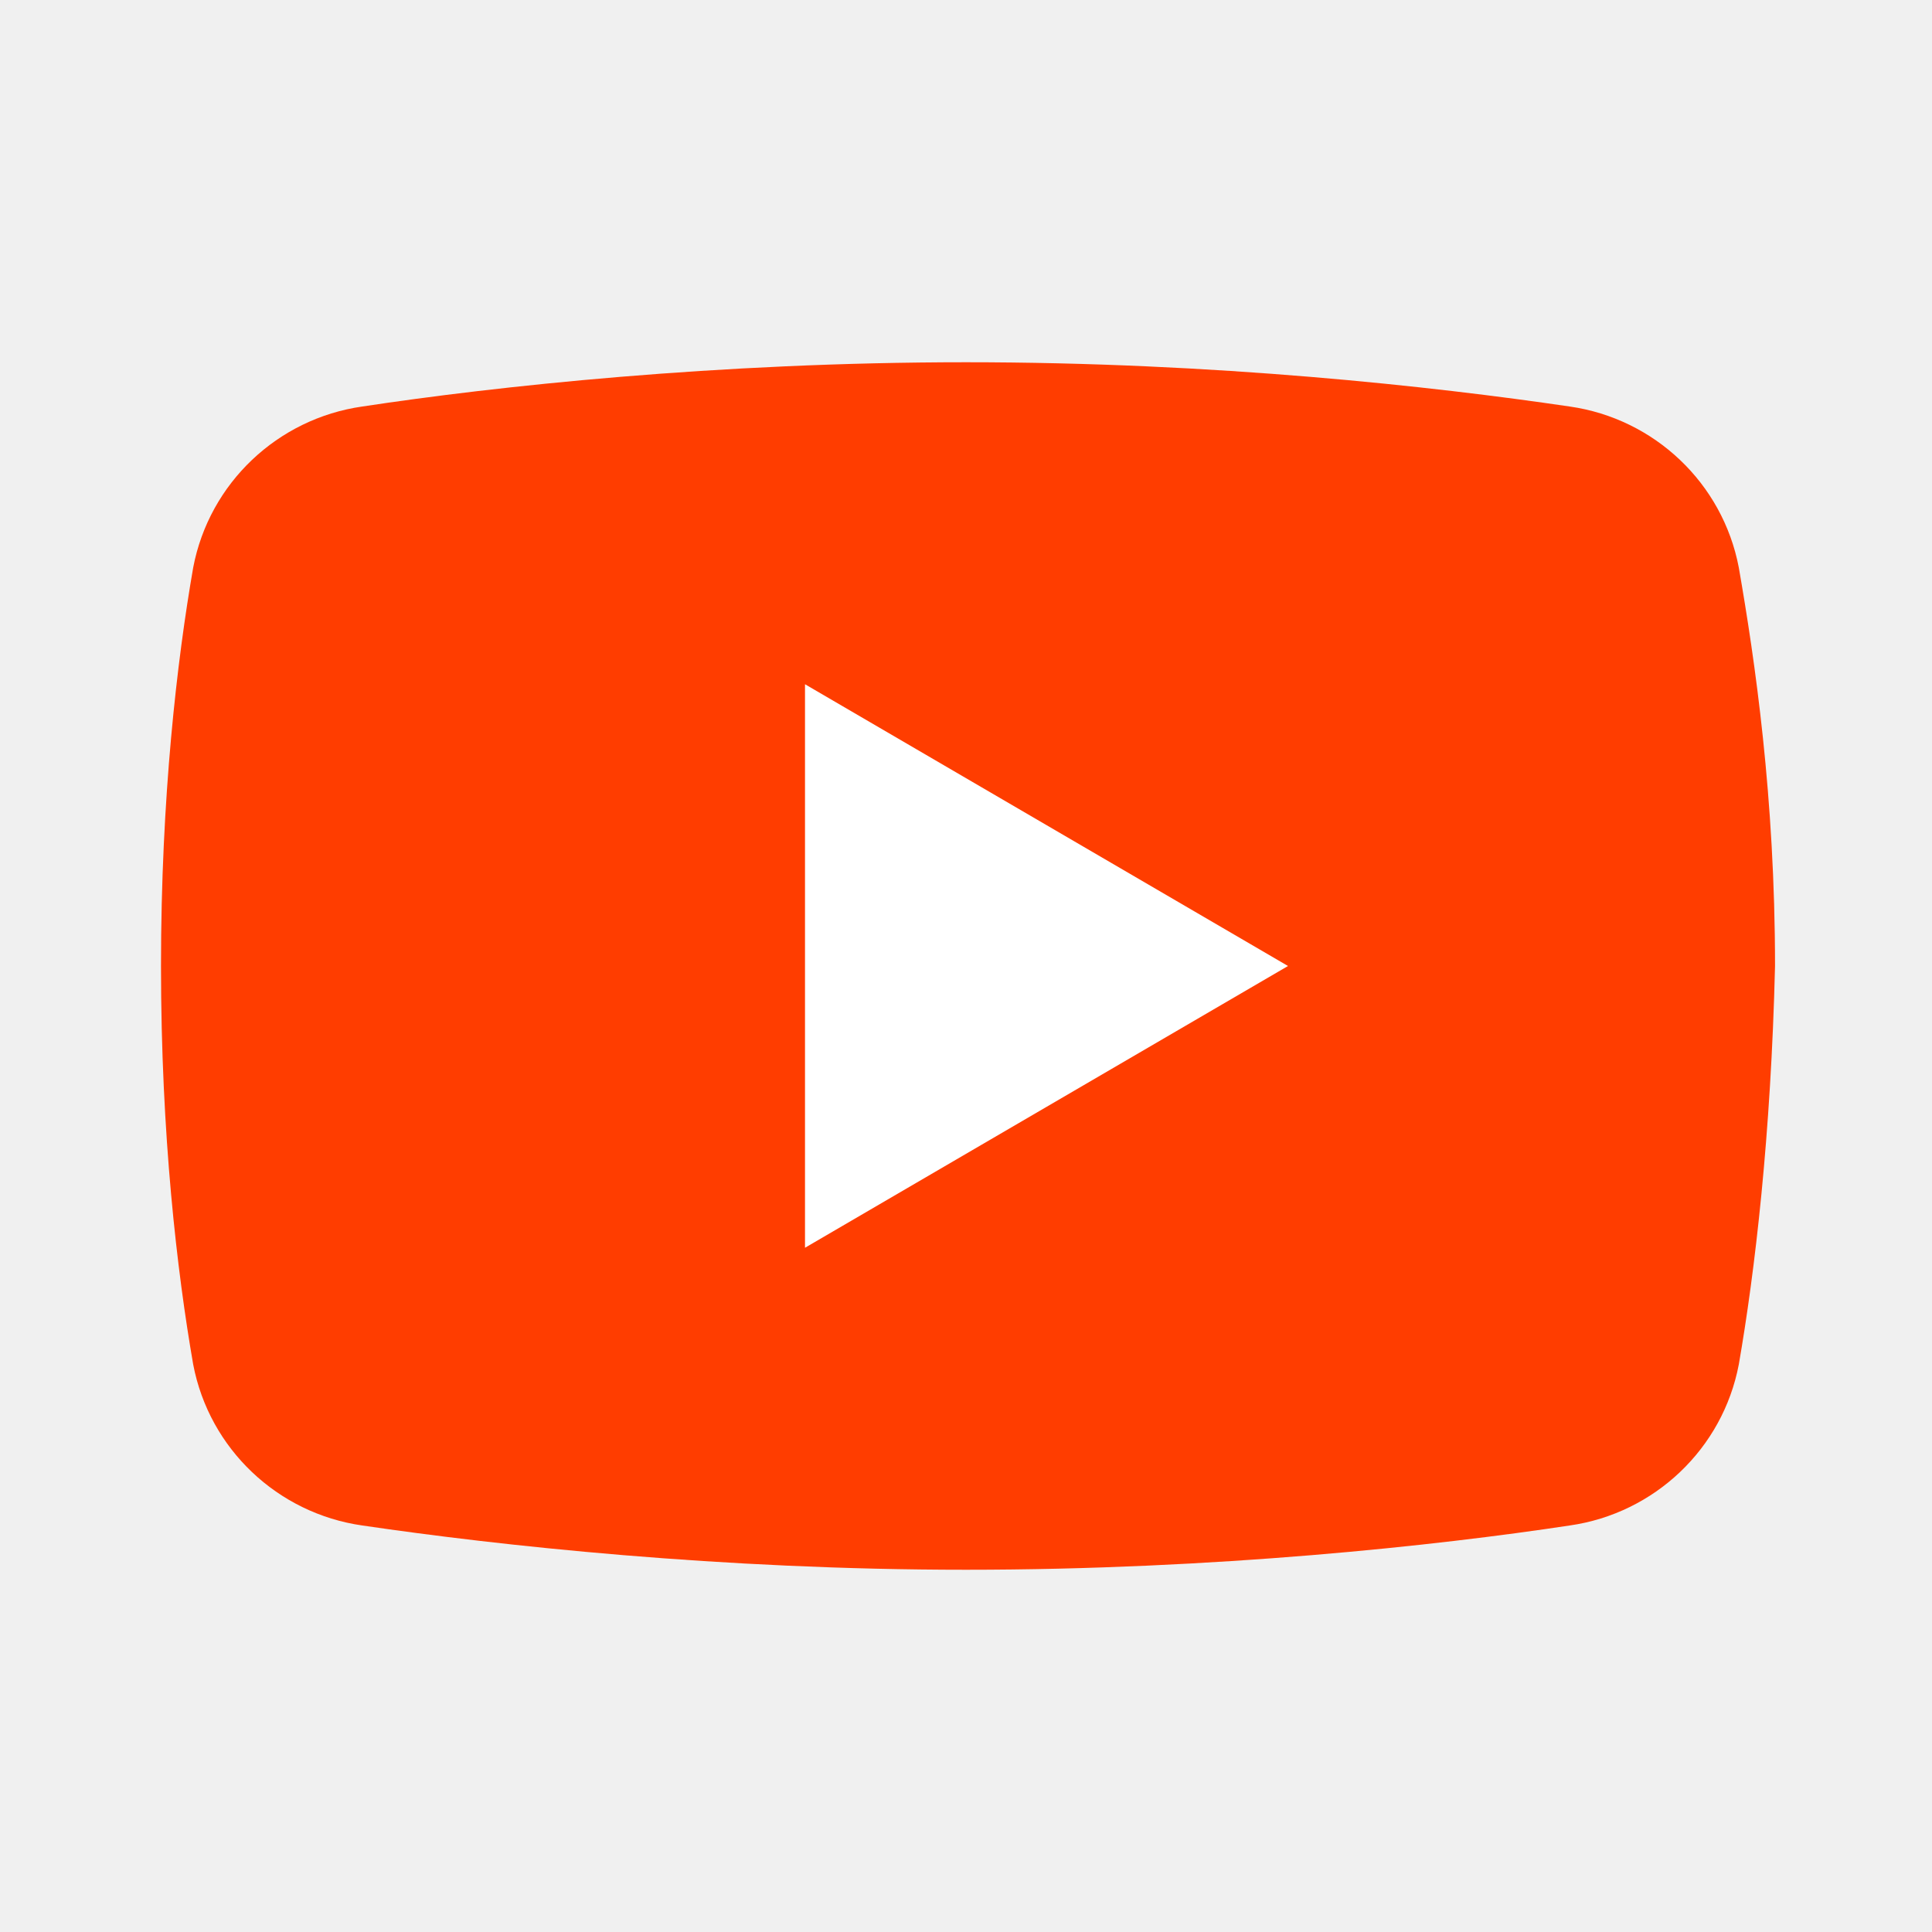
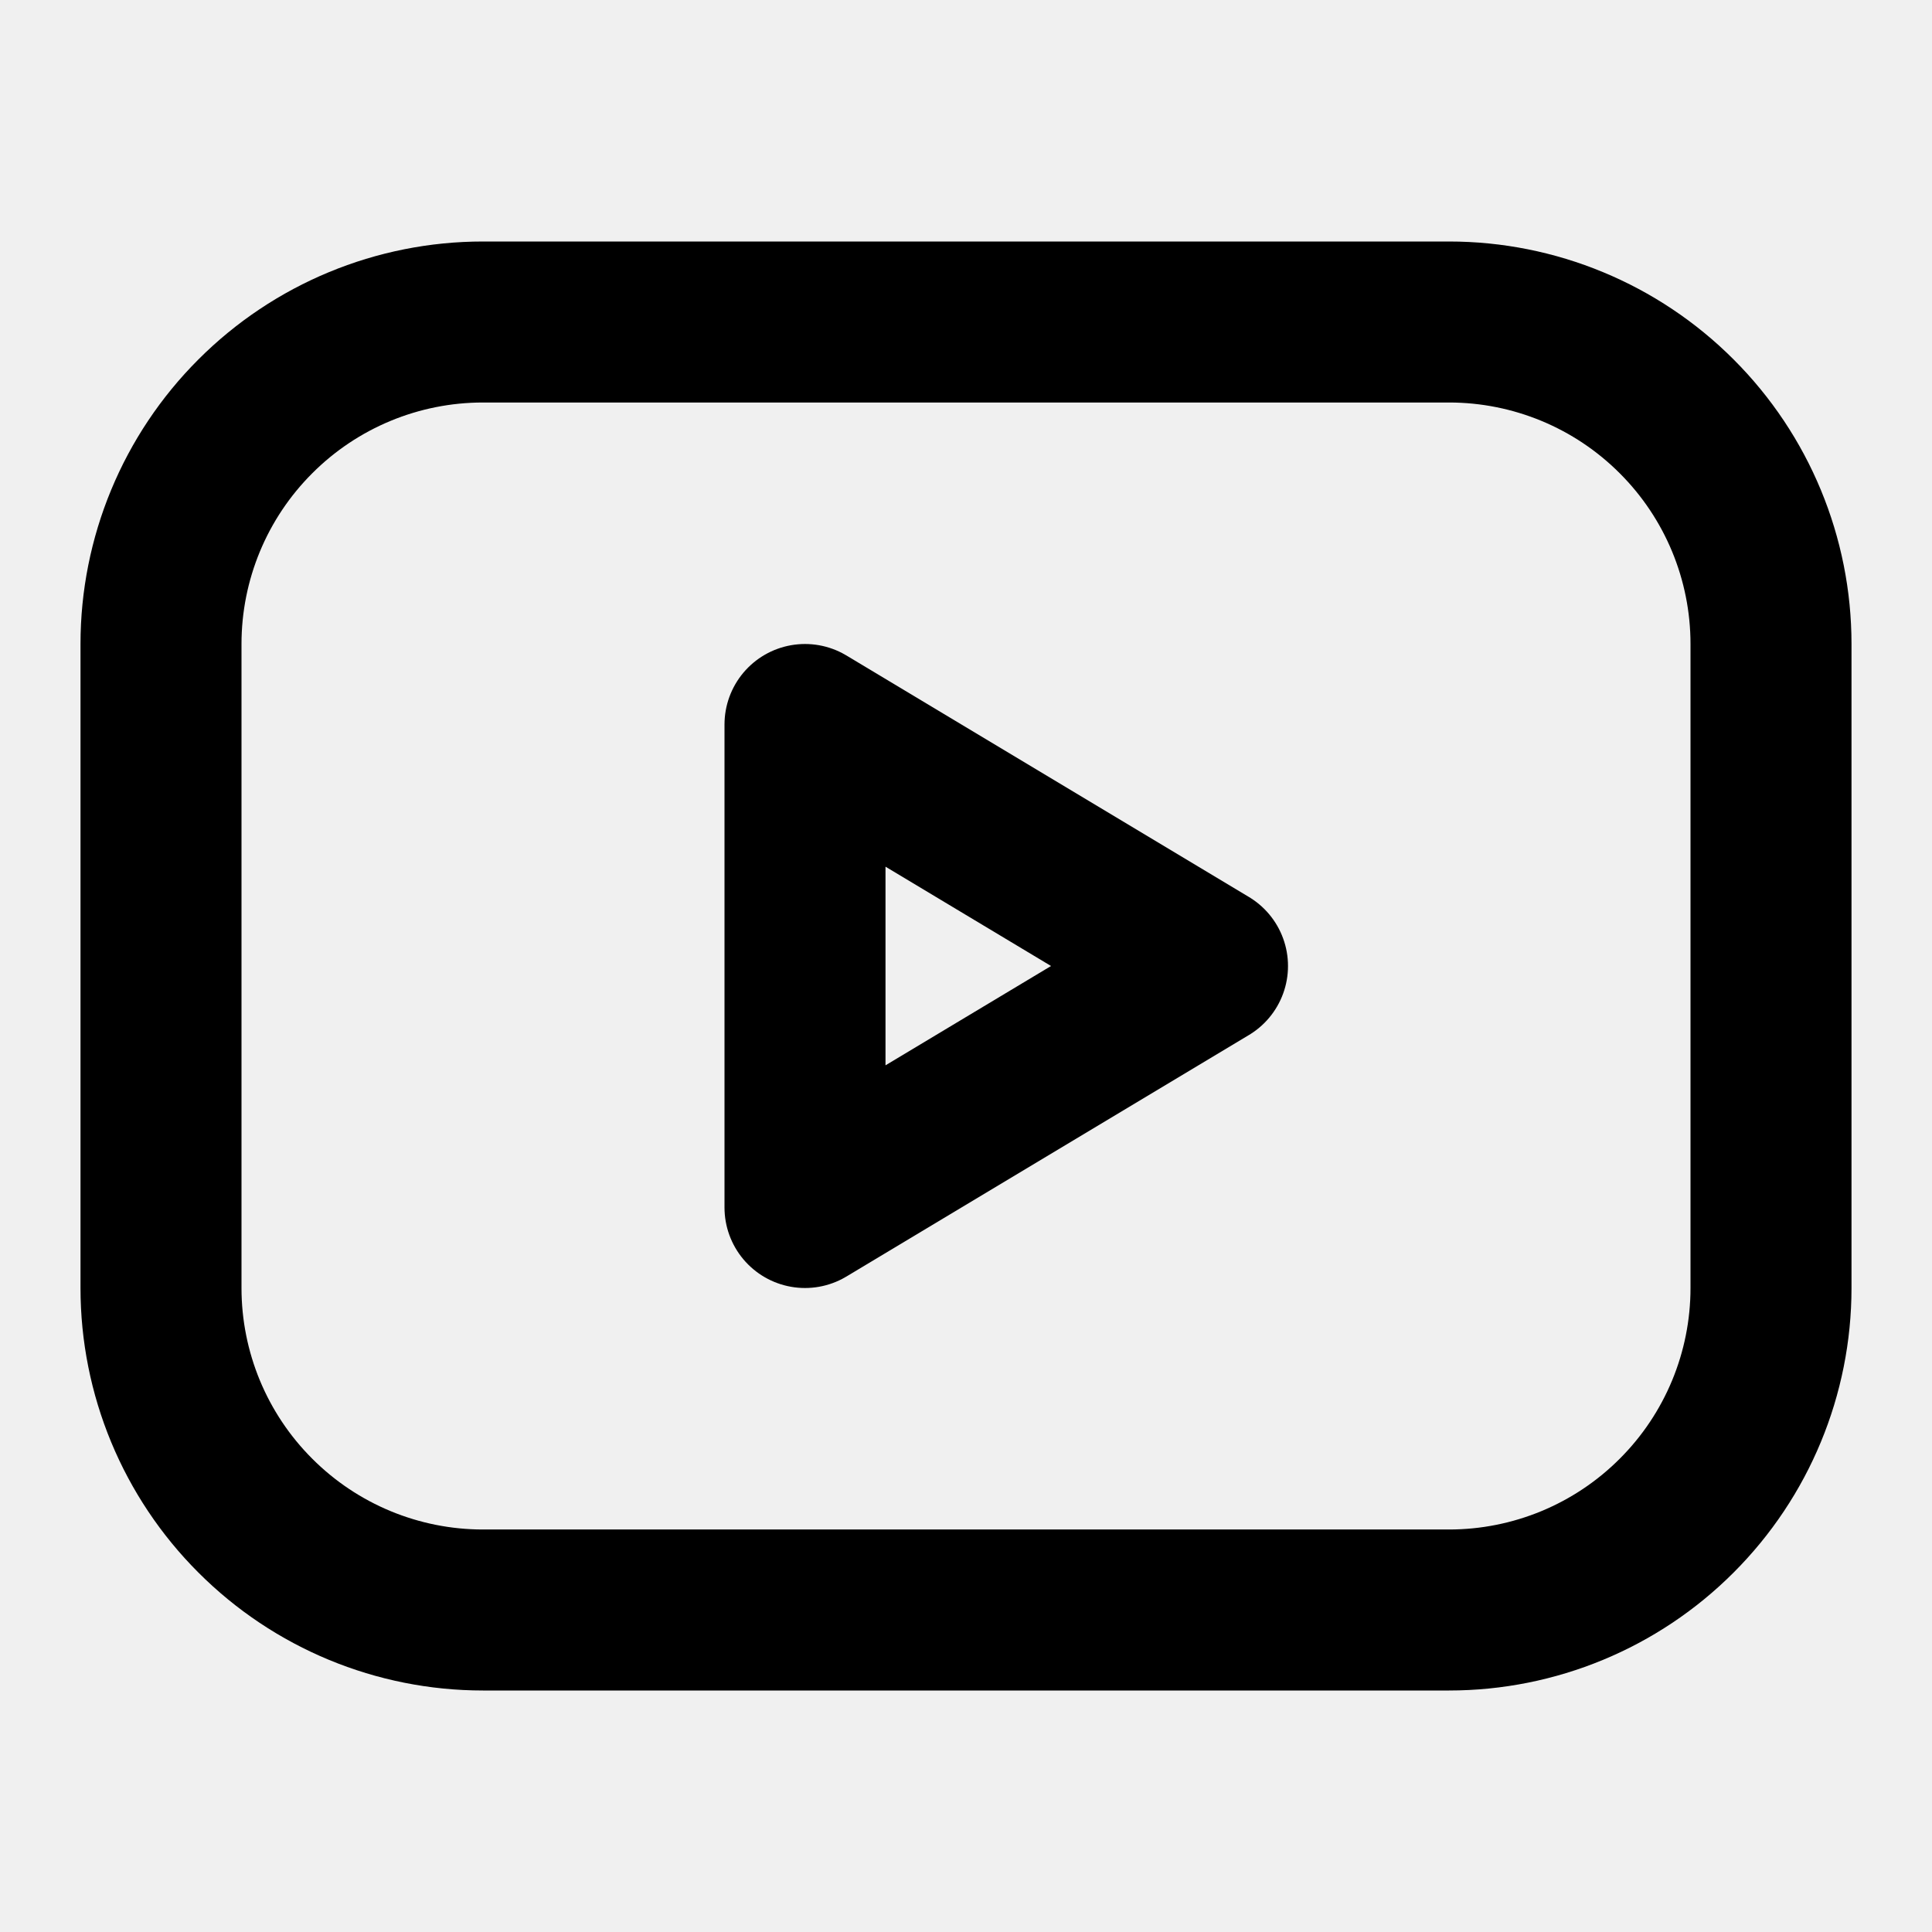
- <svg xmlns="http://www.w3.org/2000/svg" viewBox="0 0 48 48" width="48px" height="48px">
-   <path fill="#FF3D00" d="M43.2,33.9c-0.4,2.1-2.1,3.7-4.2,4c-3.3,0.5-8.8,1.1-15,1.1c-6.1,0-11.6-0.6-15-1.1c-2.1-0.3-3.8-1.9-4.2-4C4.4,31.6,4,28.2,4,24c0-4.2,0.4-7.6,0.8-9.9c0.4-2.1,2.1-3.7,4.2-4C12.3,9.6,17.8,9,24,9c6.2,0,11.6,0.6,15,1.1c2.1,0.3,3.8,1.9,4.2,4c0.4,2.3,0.9,5.7,0.9,9.9C44,28.2,43.6,31.6,43.2,33.9z" />
-   <path fill="#FFF" d="M20 31L20 17 32 24z" />
+ <svg xmlns="http://www.w3.org/2000/svg" width="24" height="24" viewBox="0 0 24 24" fill="none">
+   <path d="M2 8C2 6.939 2.421 5.922 3.172 5.172C3.922 4.421 4.939 4 6 4H18C19.061 4 20.078 4.421 20.828 5.172C21.579 5.922 22 6.939 22 8V16C22 17.061 21.579 18.078 20.828 18.828C20.078 19.579 19.061 20 18 20H6C4.939 20 3.922 19.579 3.172 18.828C2.421 18.078 2 17.061 2 16V8Z" stroke="currentColor" stroke-width="2" stroke-linecap="round" stroke-linejoin="round" />
+   <path d="M10 9L15 12L10 15V9Z" stroke="currentColor" stroke-width="2" stroke-linecap="round" stroke-linejoin="round" />
</svg>
